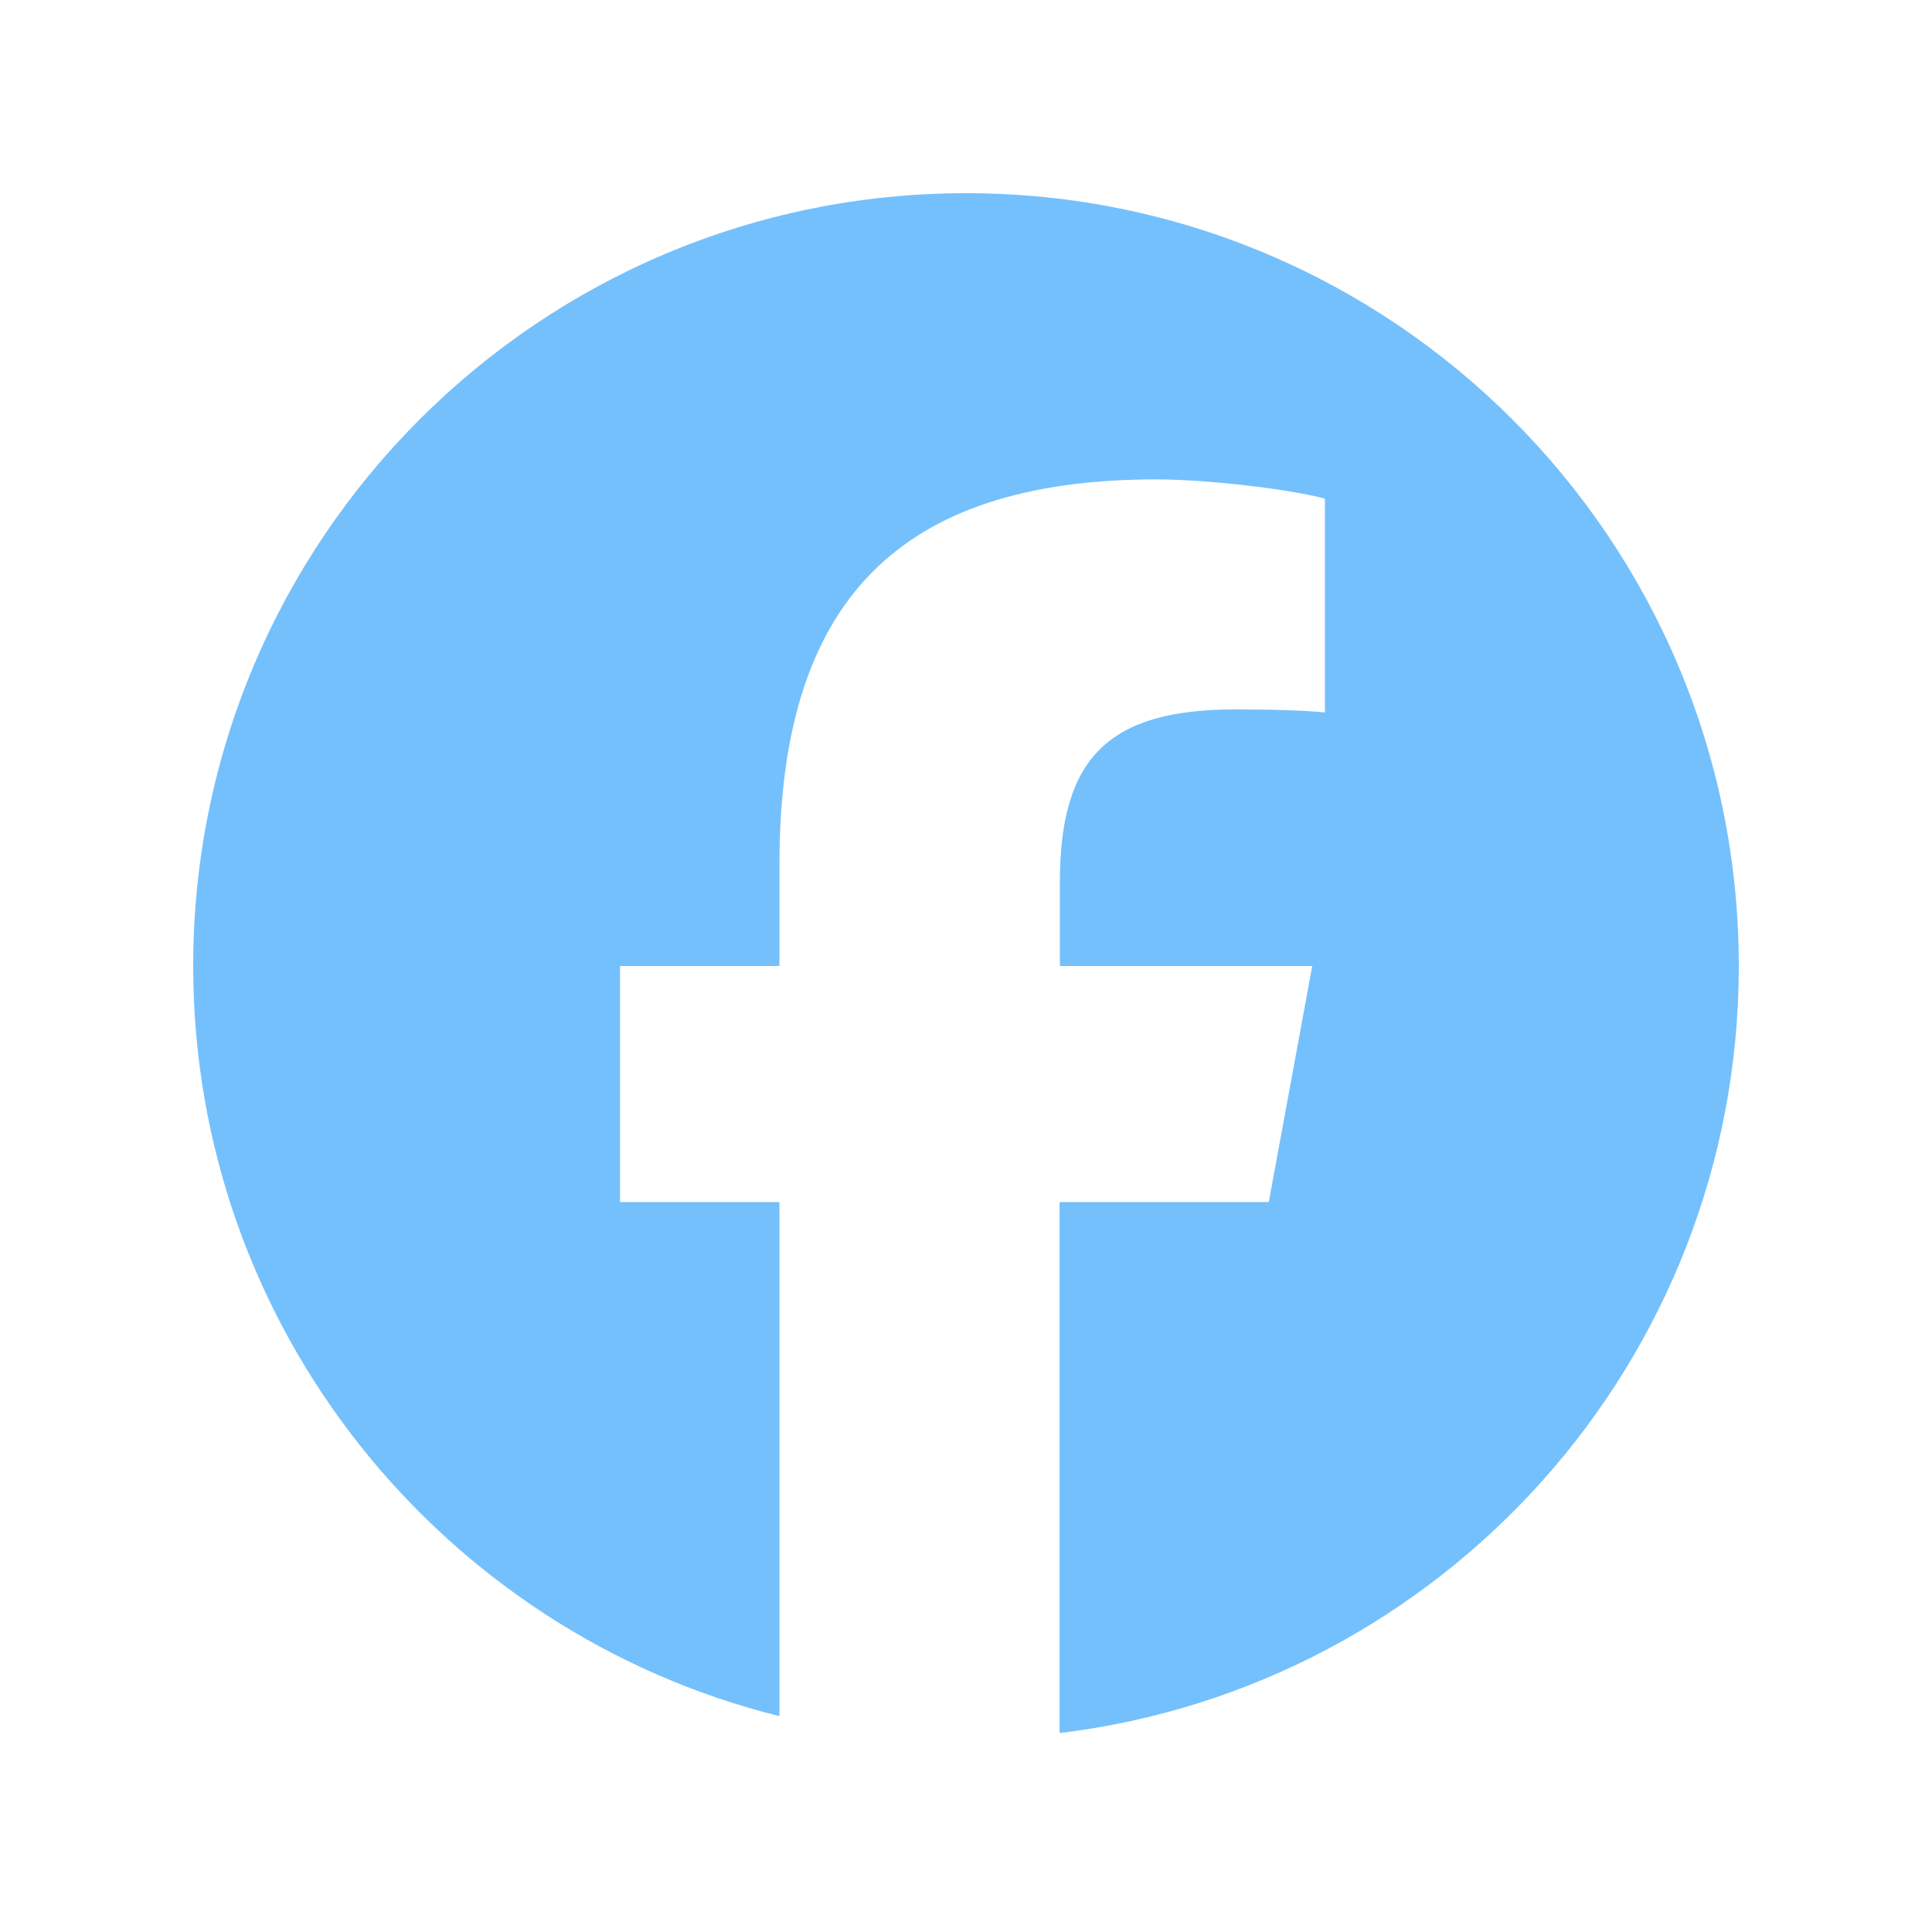
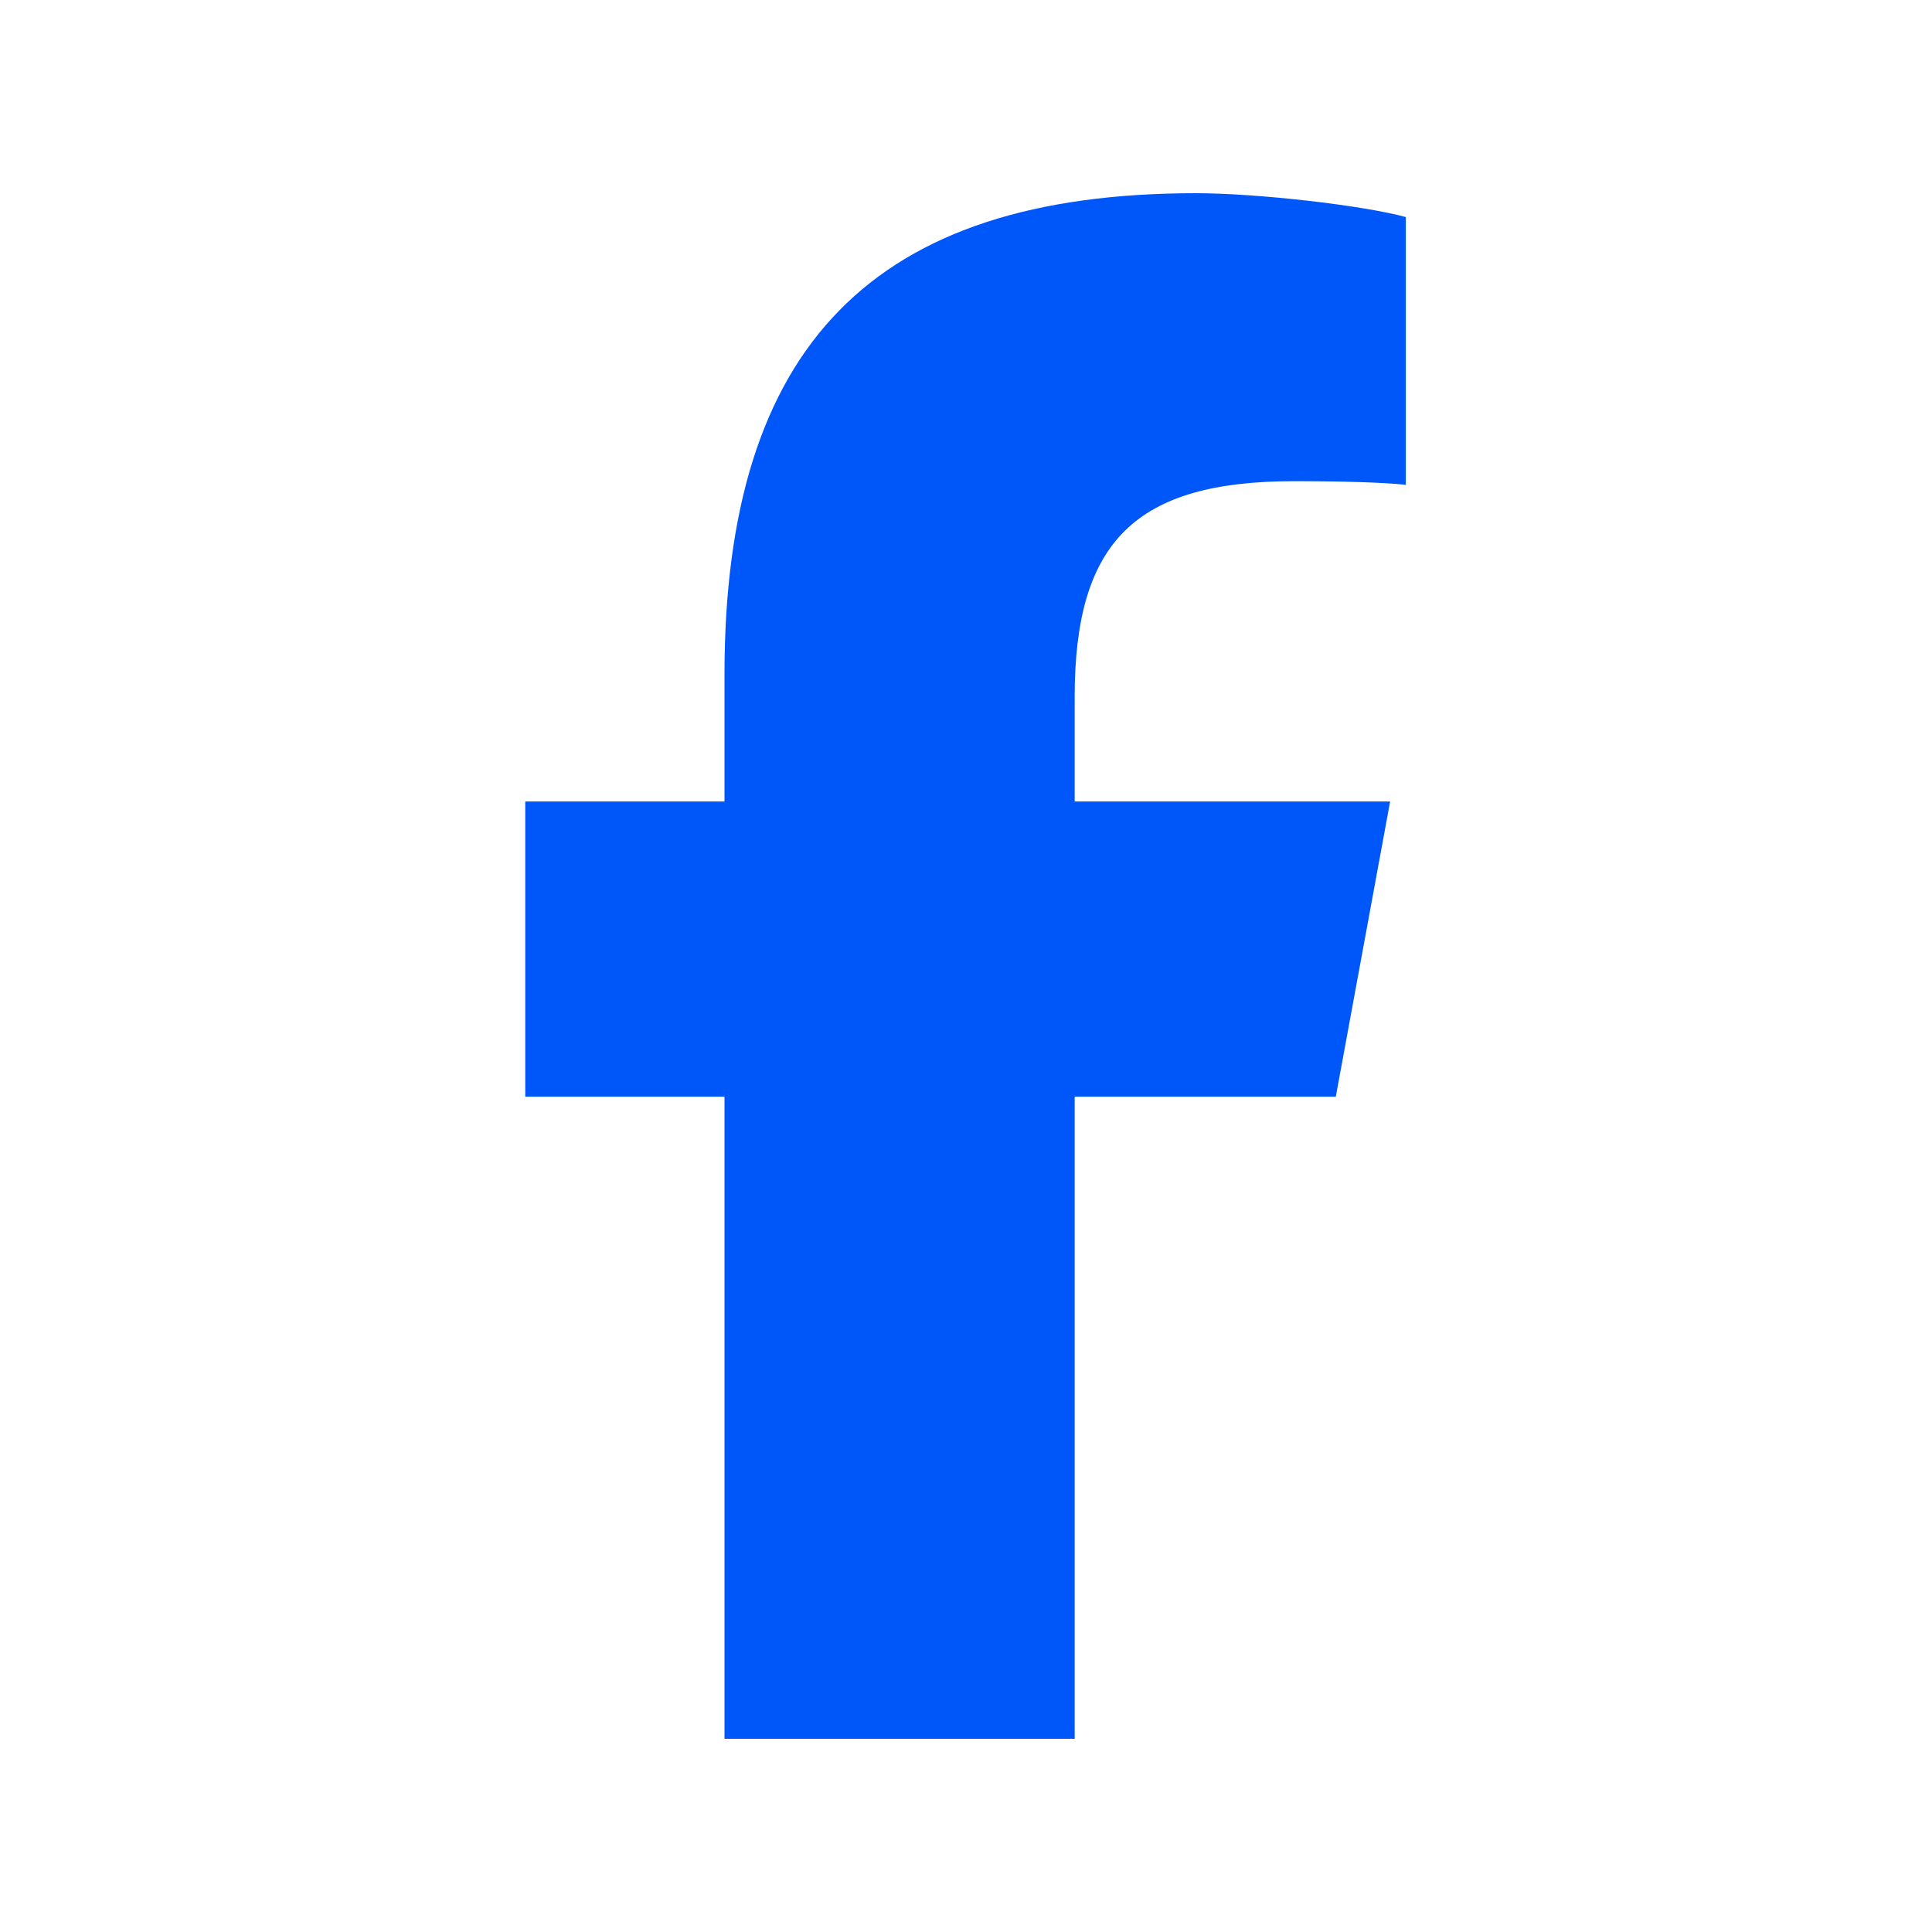
<svg xmlns="http://www.w3.org/2000/svg" viewBox="0 0 640 640">
-   <path fill="rgb(116, 192, 252)" d="M576 320C576 178.6 461.4 64 320 64C178.6 64 64 178.6 64 320C64 440 146.7 540.8 258.2 568.5L258.2 398.2L205.4 398.2L205.4 320L258.2 320L258.2 286.3C258.2 199.2 297.6 158.8 383.2 158.8C399.4 158.8 427.4 162 438.9 165.2L438.9 236C432.9 235.4 422.4 235 409.3 235C367.3 235 351.1 250.9 351.1 292.2L351.1 320L434.7 320L420.3 398.2L351 398.2L351 574.1C477.8 558.8 576 450.9 576 320z" />
+   <path fill="rgb(0, 87, 249)" d="M240 363.3L240 576L356 576L356 363.3L442.5 363.3L460.5 265.5L356 265.5L356 230.9C356 179.2 376.3 159.4 428.7 159.4C445 159.4 458.1 159.8 465.7 160.6L465.7 71.9C451.4 68 416.4 64 396.2 64C289.3 64 240 114.5 240 223.4L240 265.5L174 265.5L174 363.3L240 363.3z" />
</svg>
